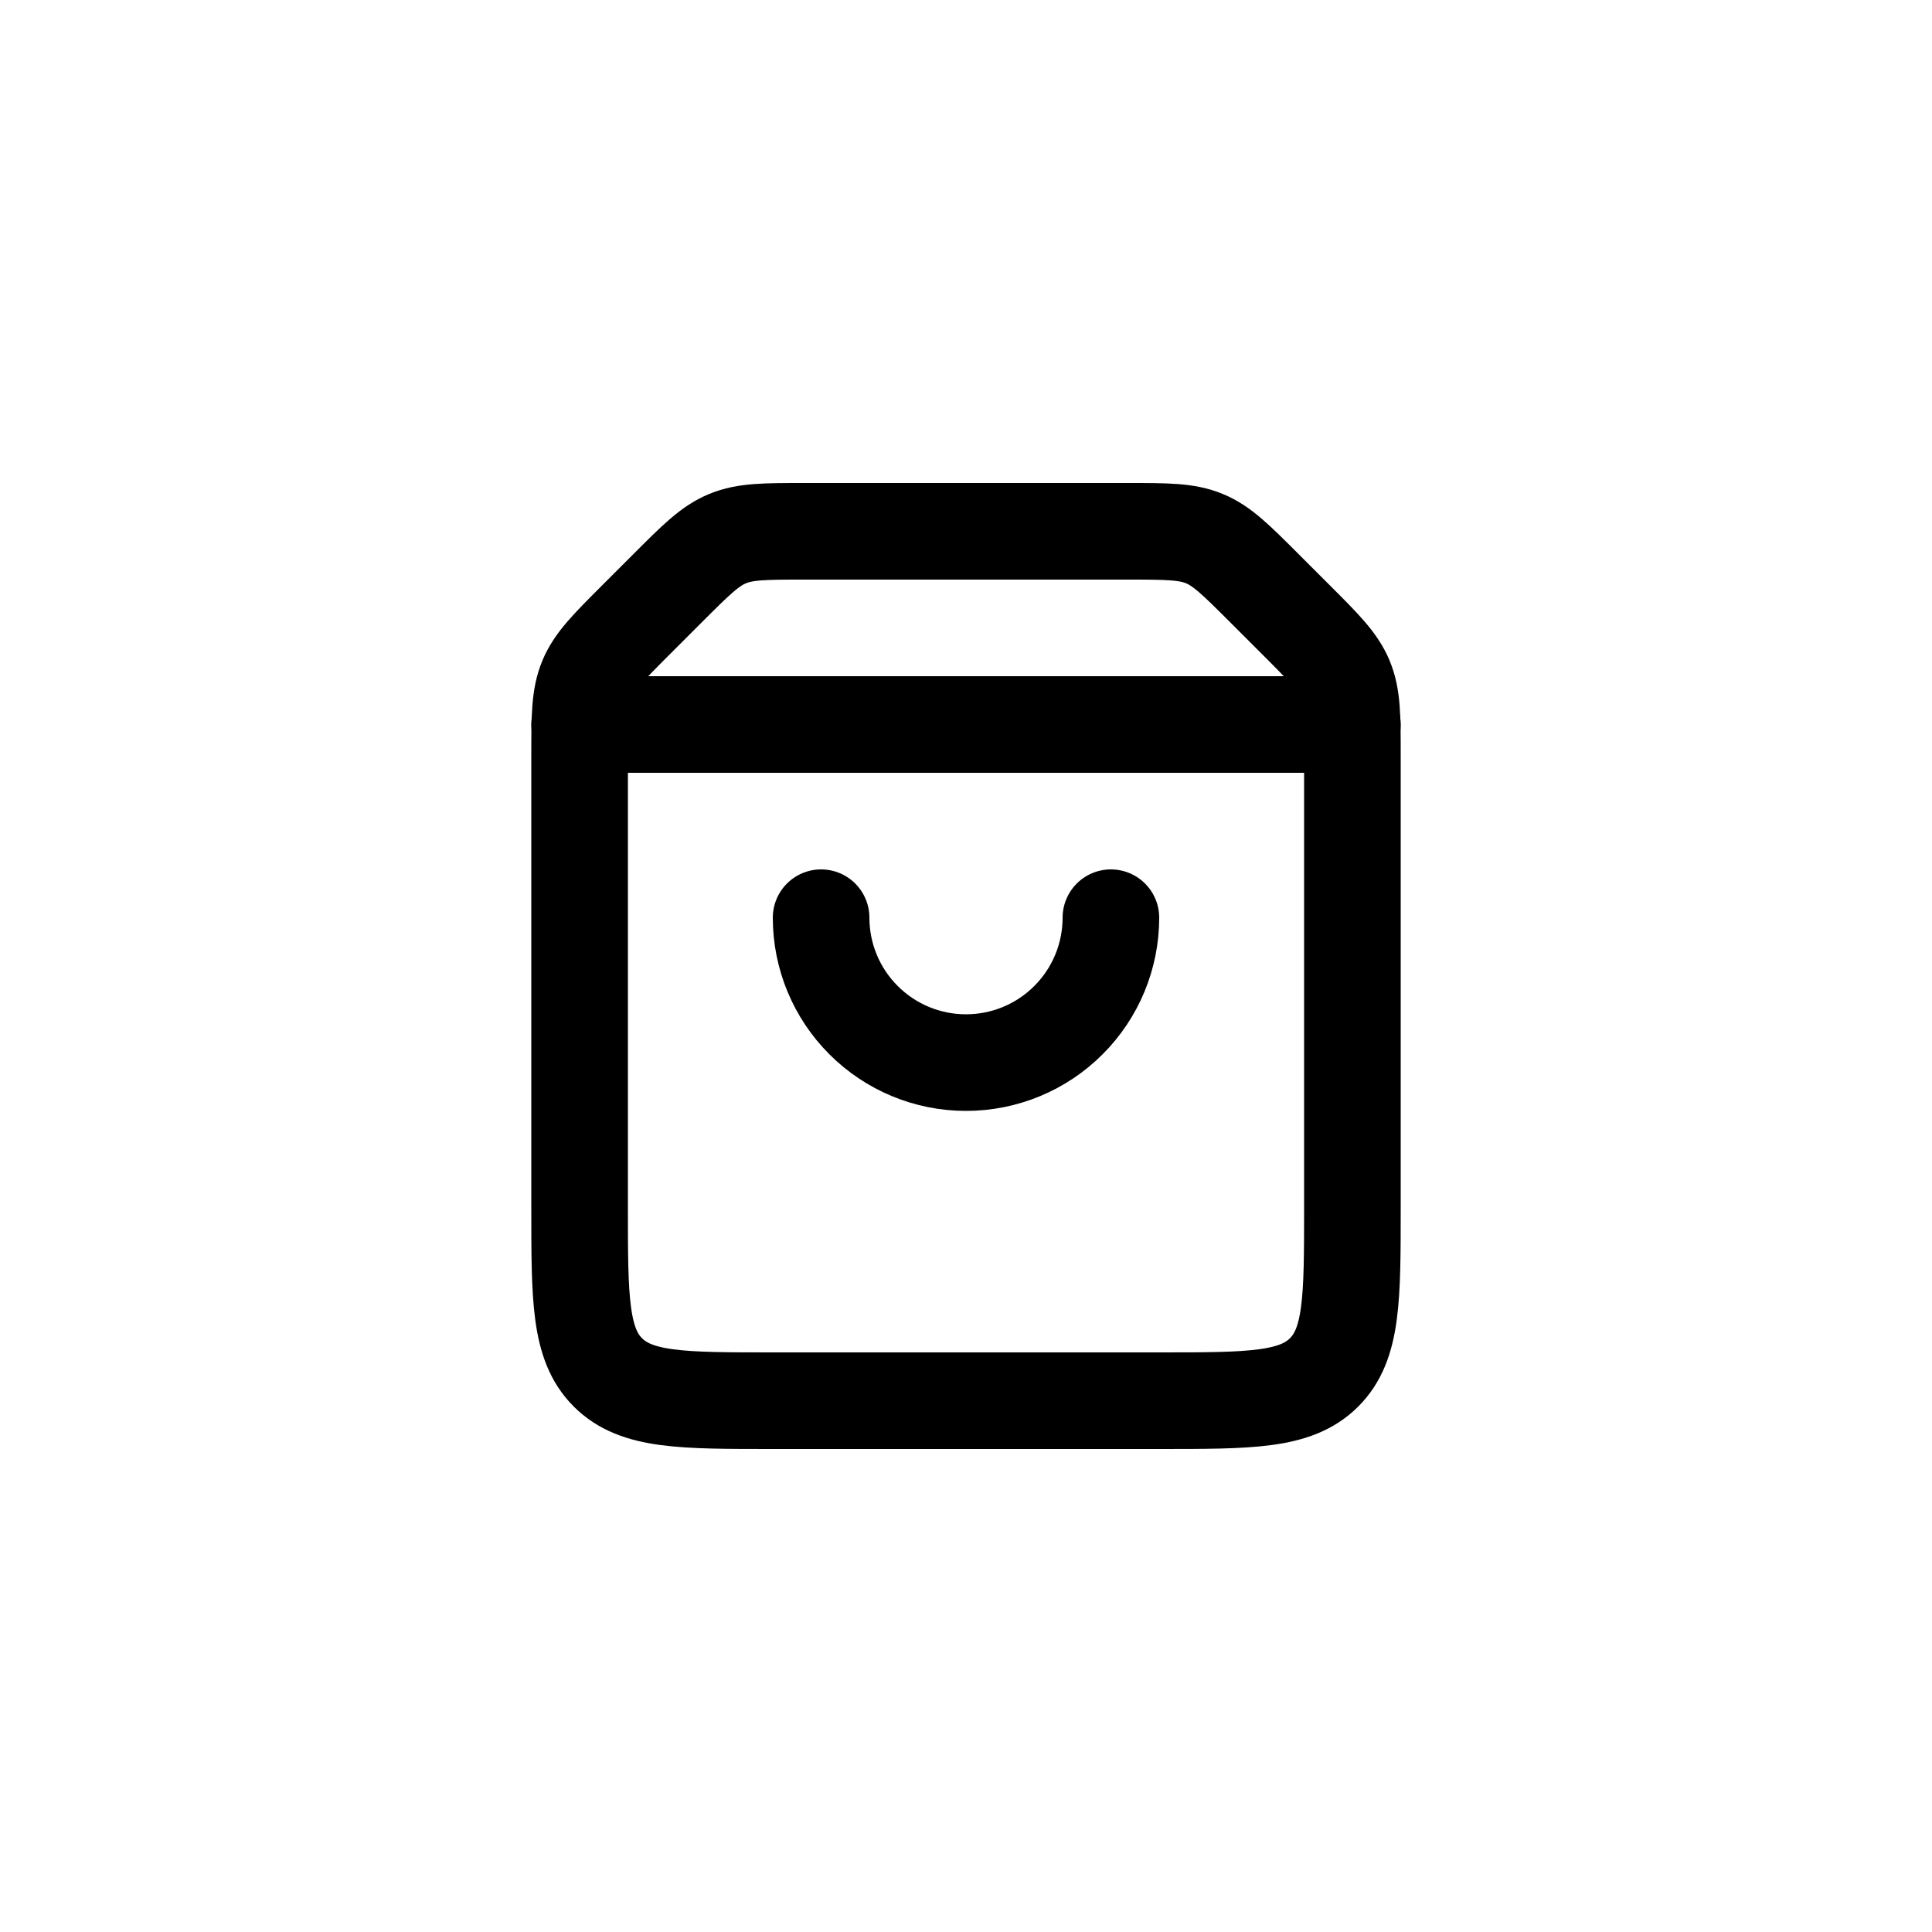
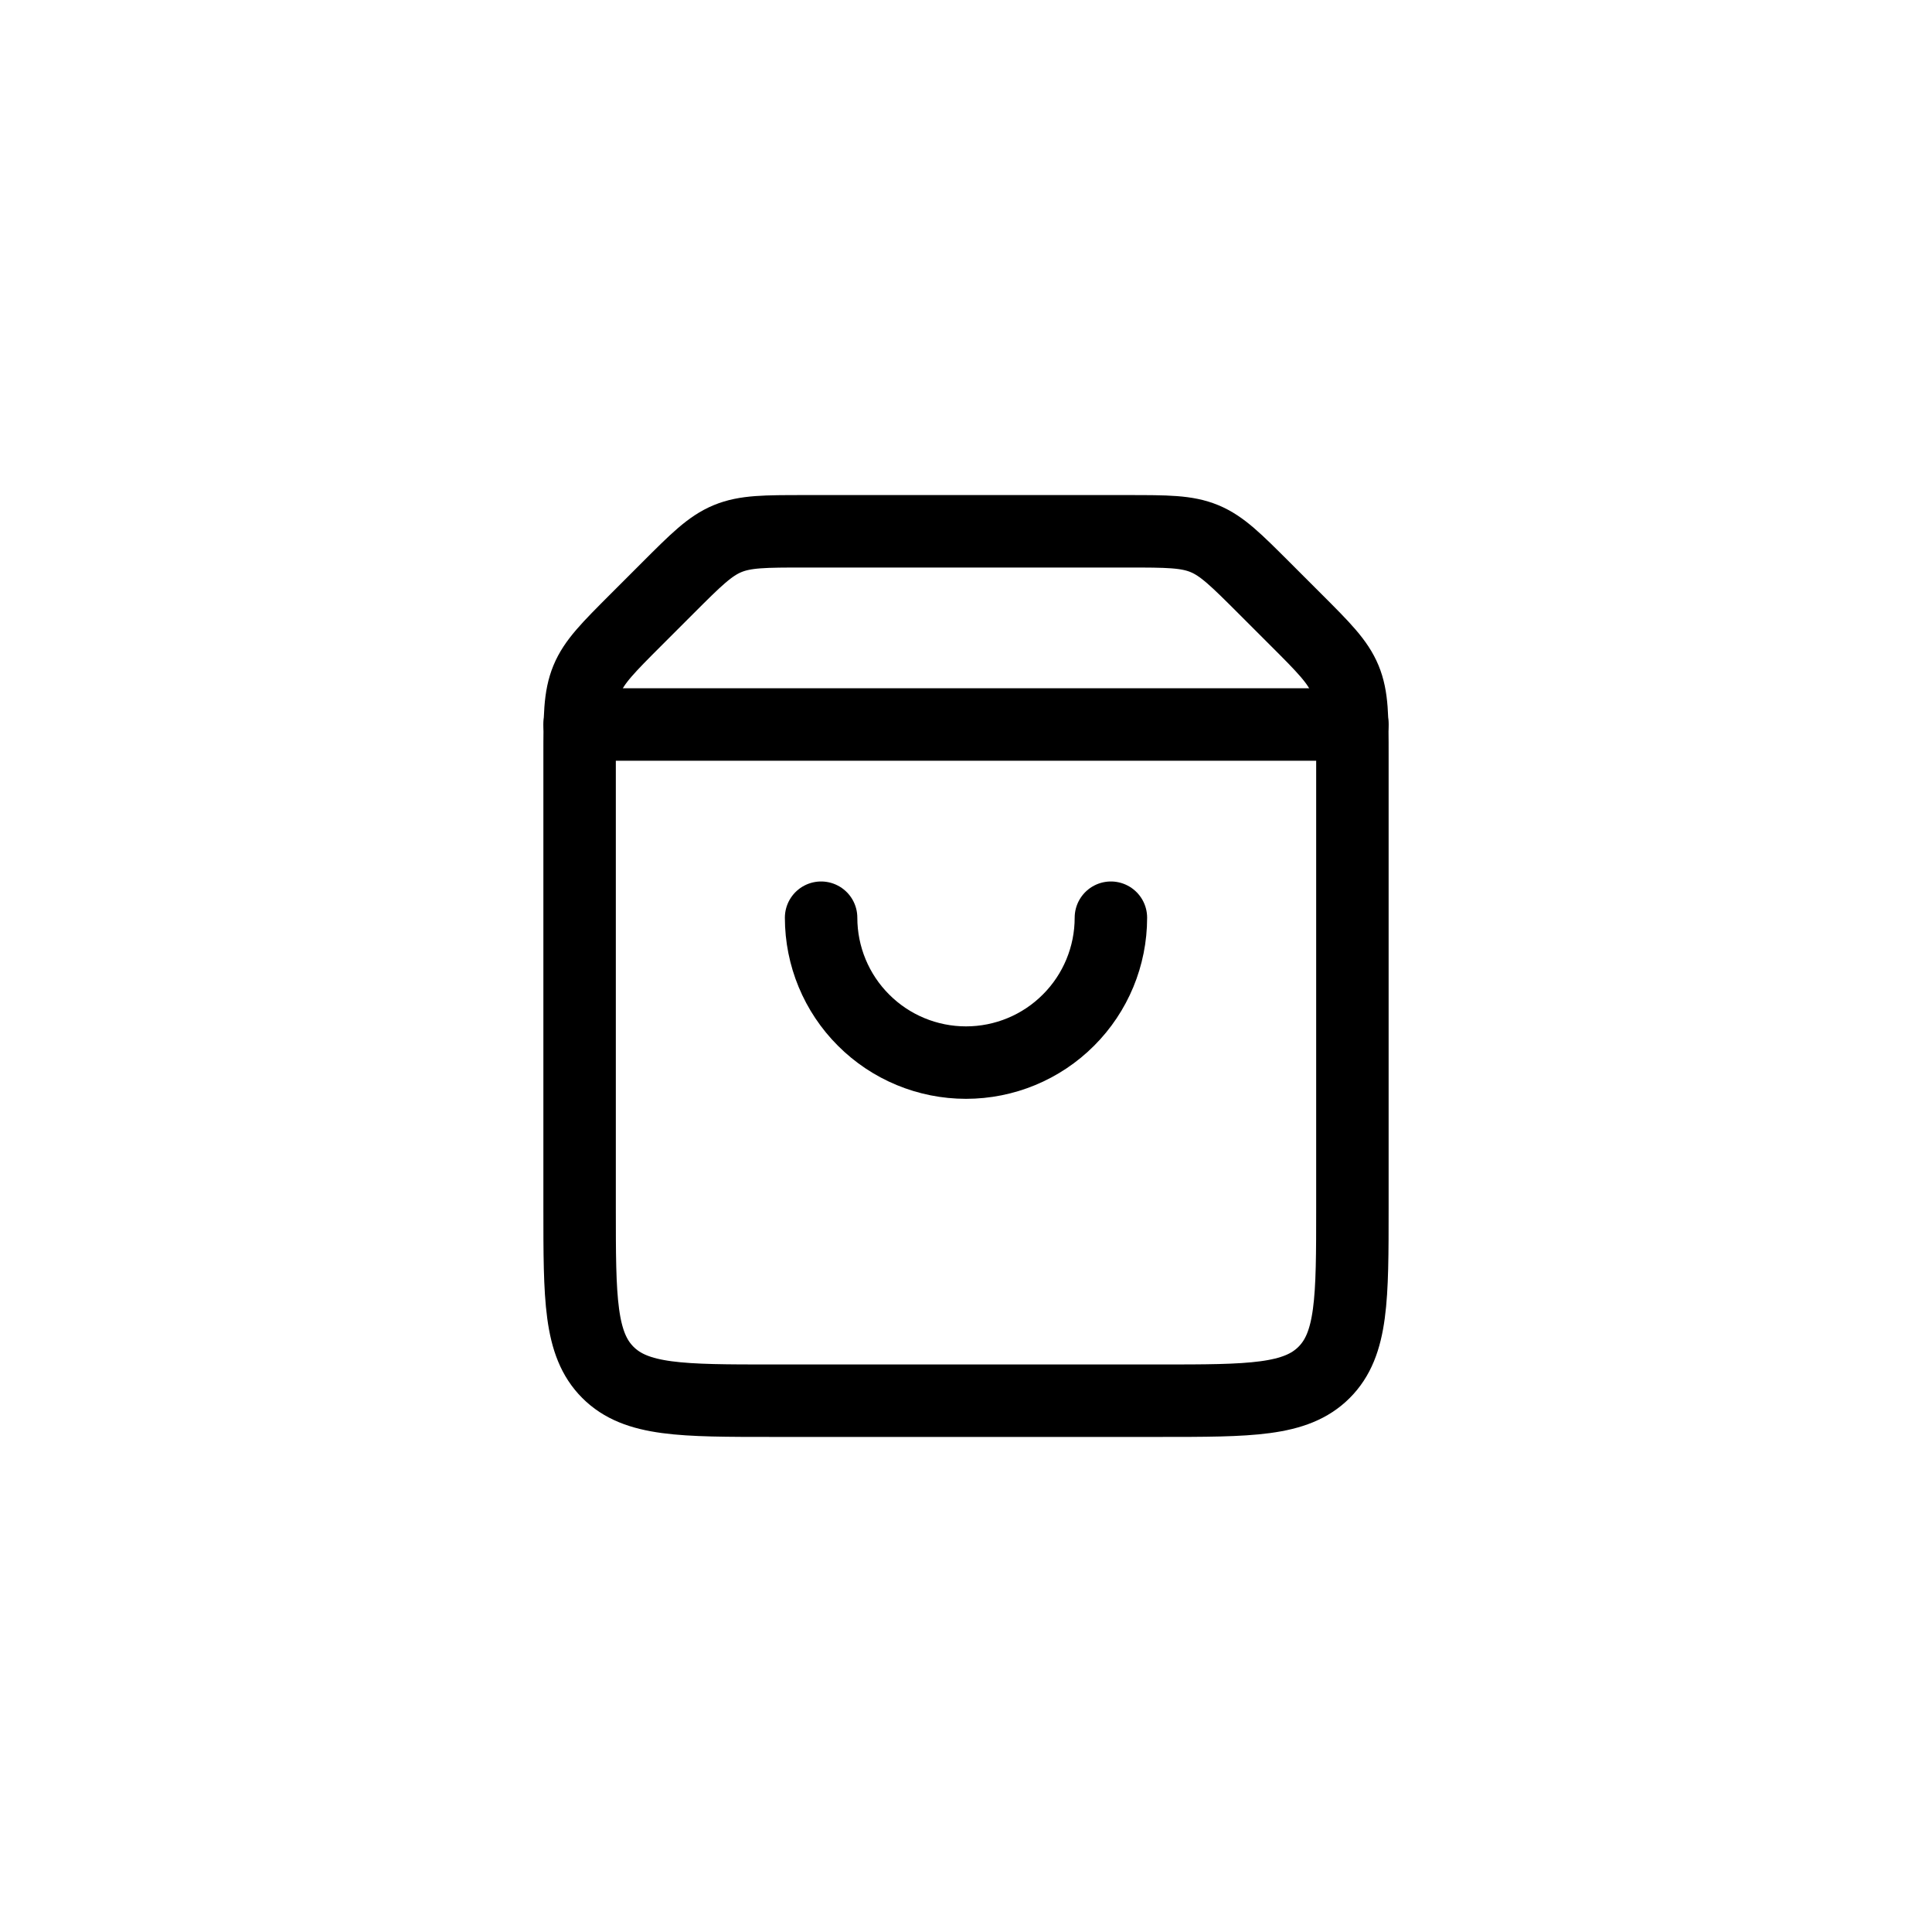
<svg xmlns="http://www.w3.org/2000/svg" width="40" height="40" viewBox="0 0 40 40" fill="none">
-   <path d="M12 15.657C12 14.839 12 14.431 12.152 14.063C12.304 13.696 12.594 13.406 13.172 12.828L13.828 12.172C14.406 11.594 14.696 11.304 15.063 11.152C15.43 11 15.84 11 16.657 11H23.343C24.161 11 24.569 11 24.937 11.152C25.304 11.304 25.593 11.594 26.172 12.172L26.828 12.828C27.407 13.406 27.695 13.696 27.848 14.063C28 14.431 28 14.839 28 15.657V25C28 26.886 28 27.828 27.414 28.414C26.828 29 25.886 29 24 29H16C14.114 29 13.172 29 12.586 28.414C12 27.828 12 26.886 12 25V15.657Z" stroke="currentcolor" stroke-width="2" />
-   <path d="M12 15H28M17 19C17 19.796 17.316 20.559 17.879 21.121C18.441 21.684 19.204 22 20 22C20.796 22 21.559 21.684 22.121 21.121C22.684 20.559 23 19.796 23 19" stroke="currentcolor" stroke-width="2" stroke-linecap="round" />
+   <path d="M12 15.657C12 14.839 12 14.431 12.152 14.063C12.304 13.696 12.594 13.406 13.172 12.828L13.828 12.172C14.406 11.594 14.696 11.304 15.063 11.152C15.43 11 15.84 11 16.657 11H23.343C24.161 11 24.569 11 24.937 11.152C25.304 11.304 25.593 11.594 26.172 12.172L26.828 12.828C27.407 13.406 27.695 13.696 27.848 14.063C28 14.431 28 14.839 28 15.657V25C28 26.886 28 27.828 27.414 28.414C26.828 29 25.886 29 24 29H16C14.114 29 13.172 29 12.586 28.414C12 27.828 12 26.886 12 25V15.657Z" stroke="currentcolor" stroke-width="1.5" />
+   <path d="M12 15H28M17 19C17 19.796 17.316 20.559 17.879 21.121C18.441 21.684 19.204 22 20 22C20.796 22 21.559 21.684 22.121 21.121C22.684 20.559 23 19.796 23 19" stroke="currentcolor" stroke-width="1.5" stroke-linecap="round" />
</svg>
